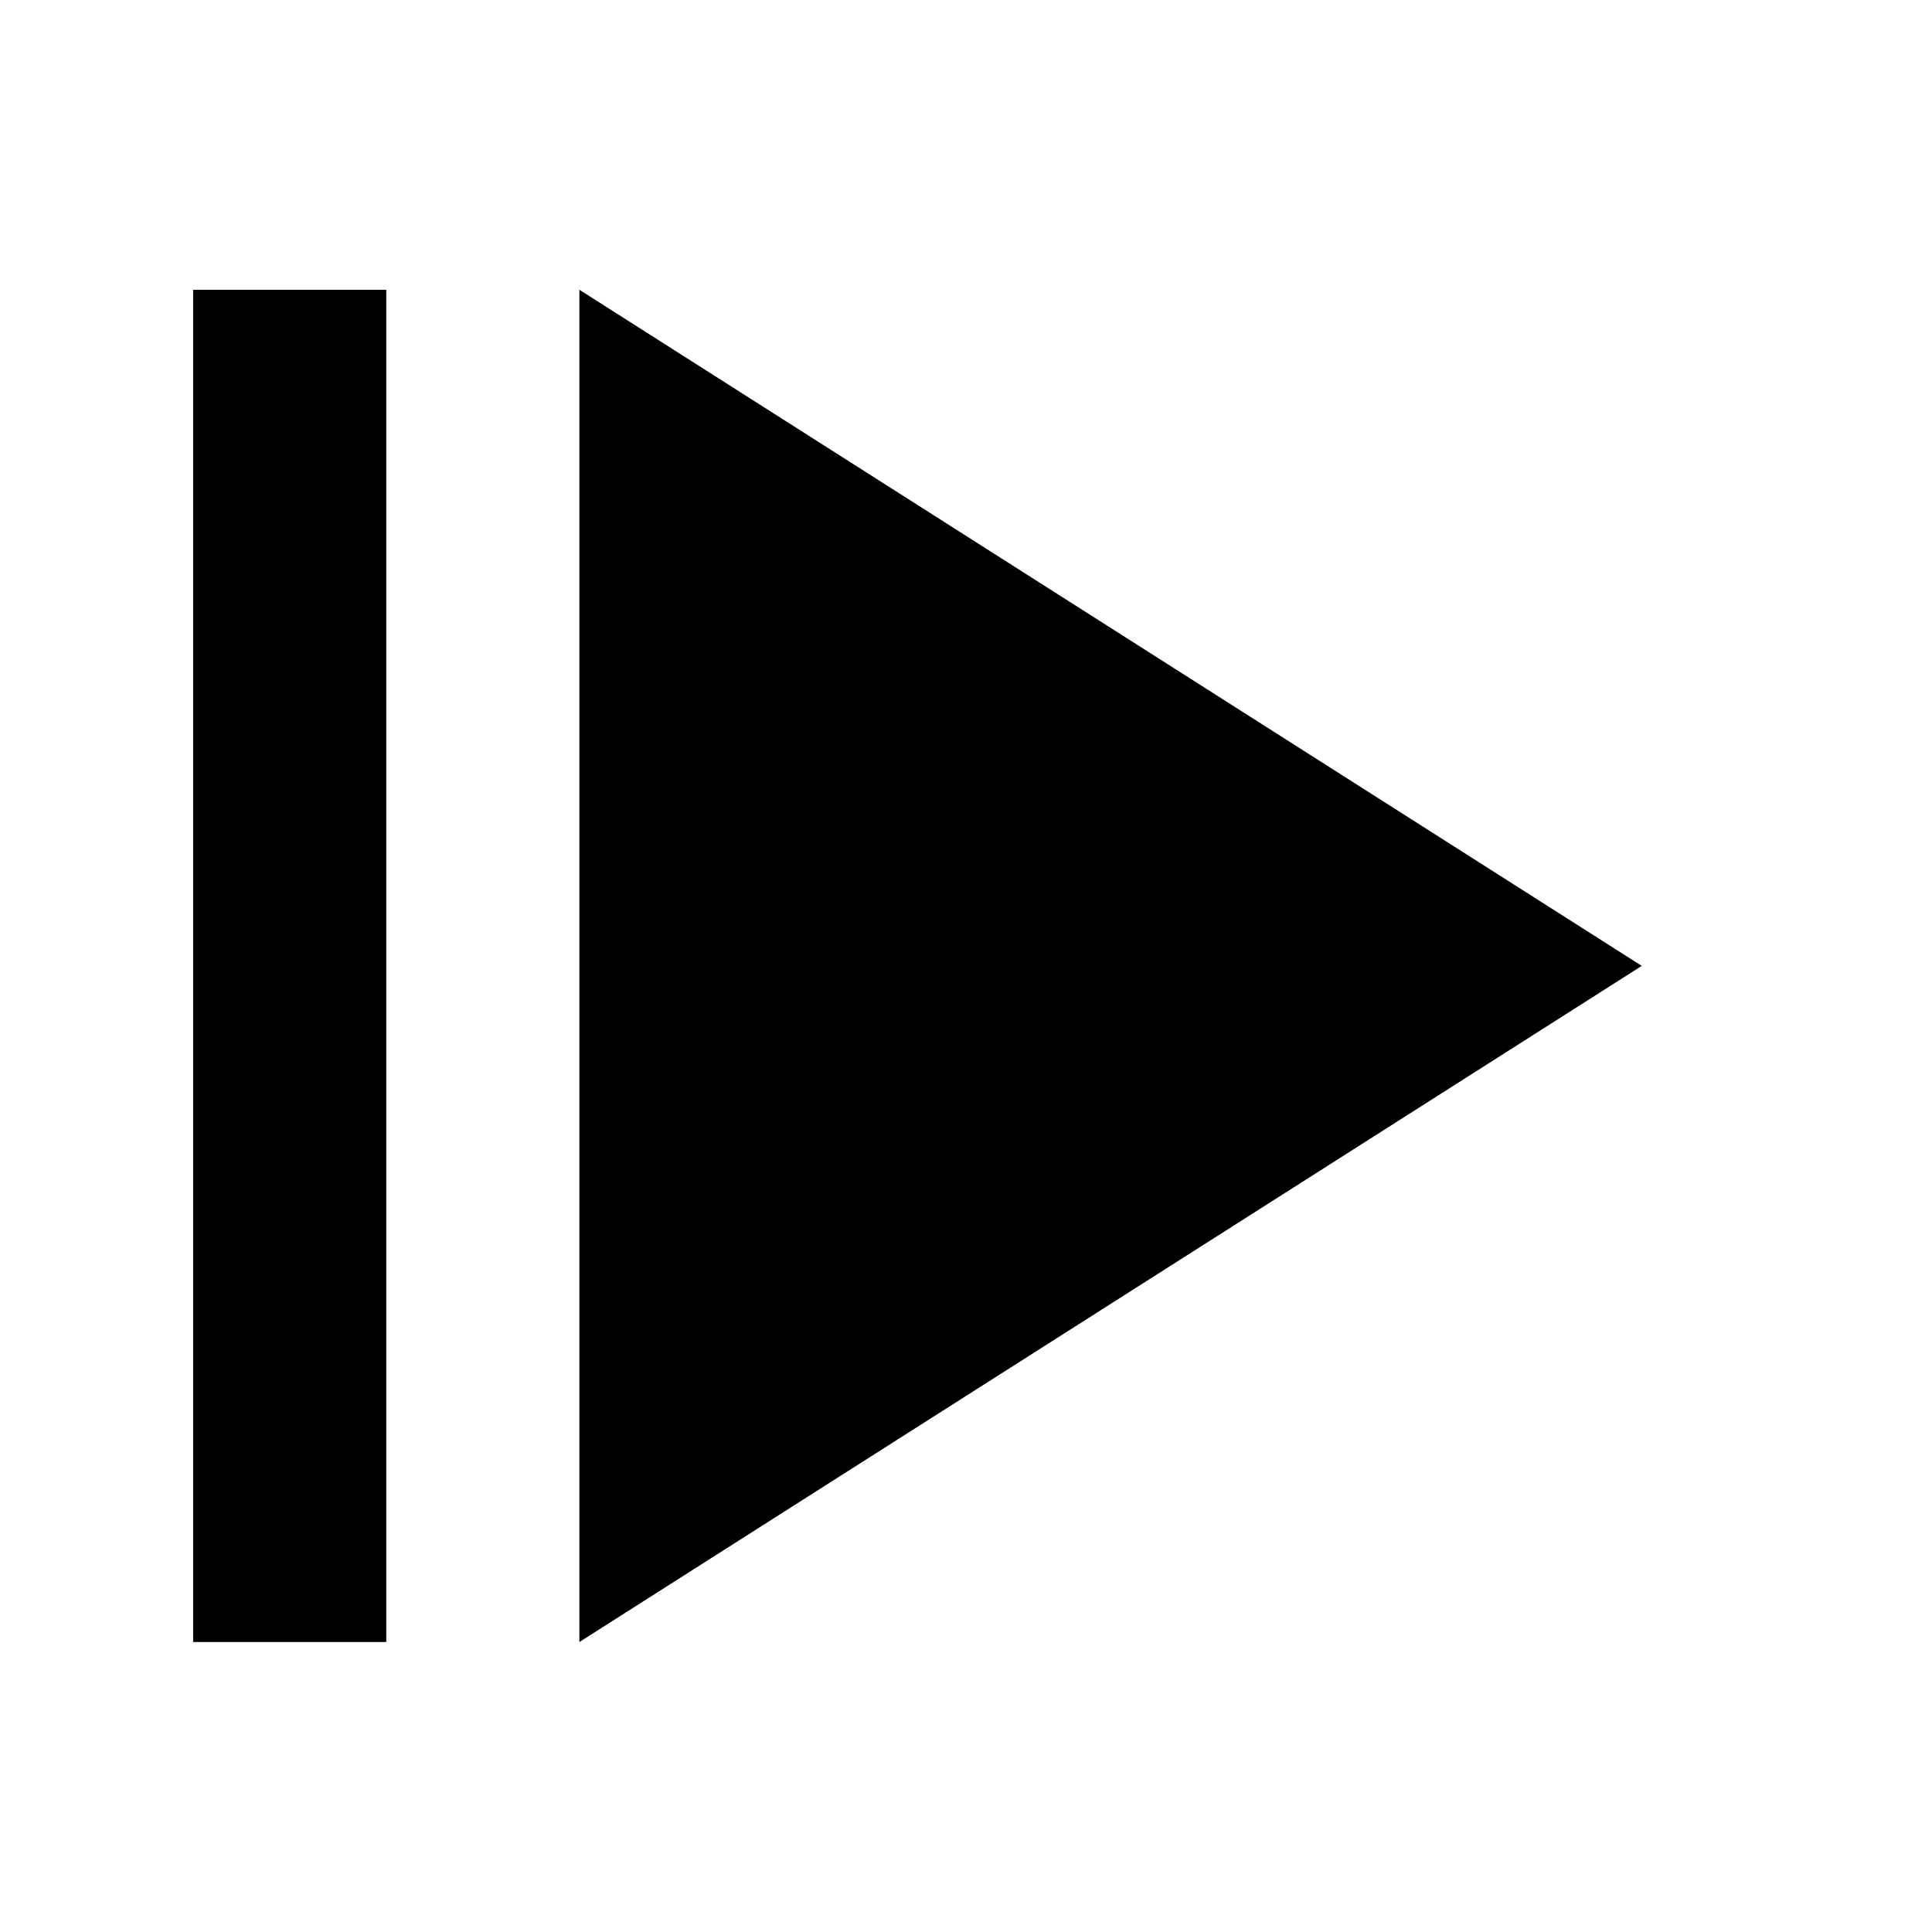
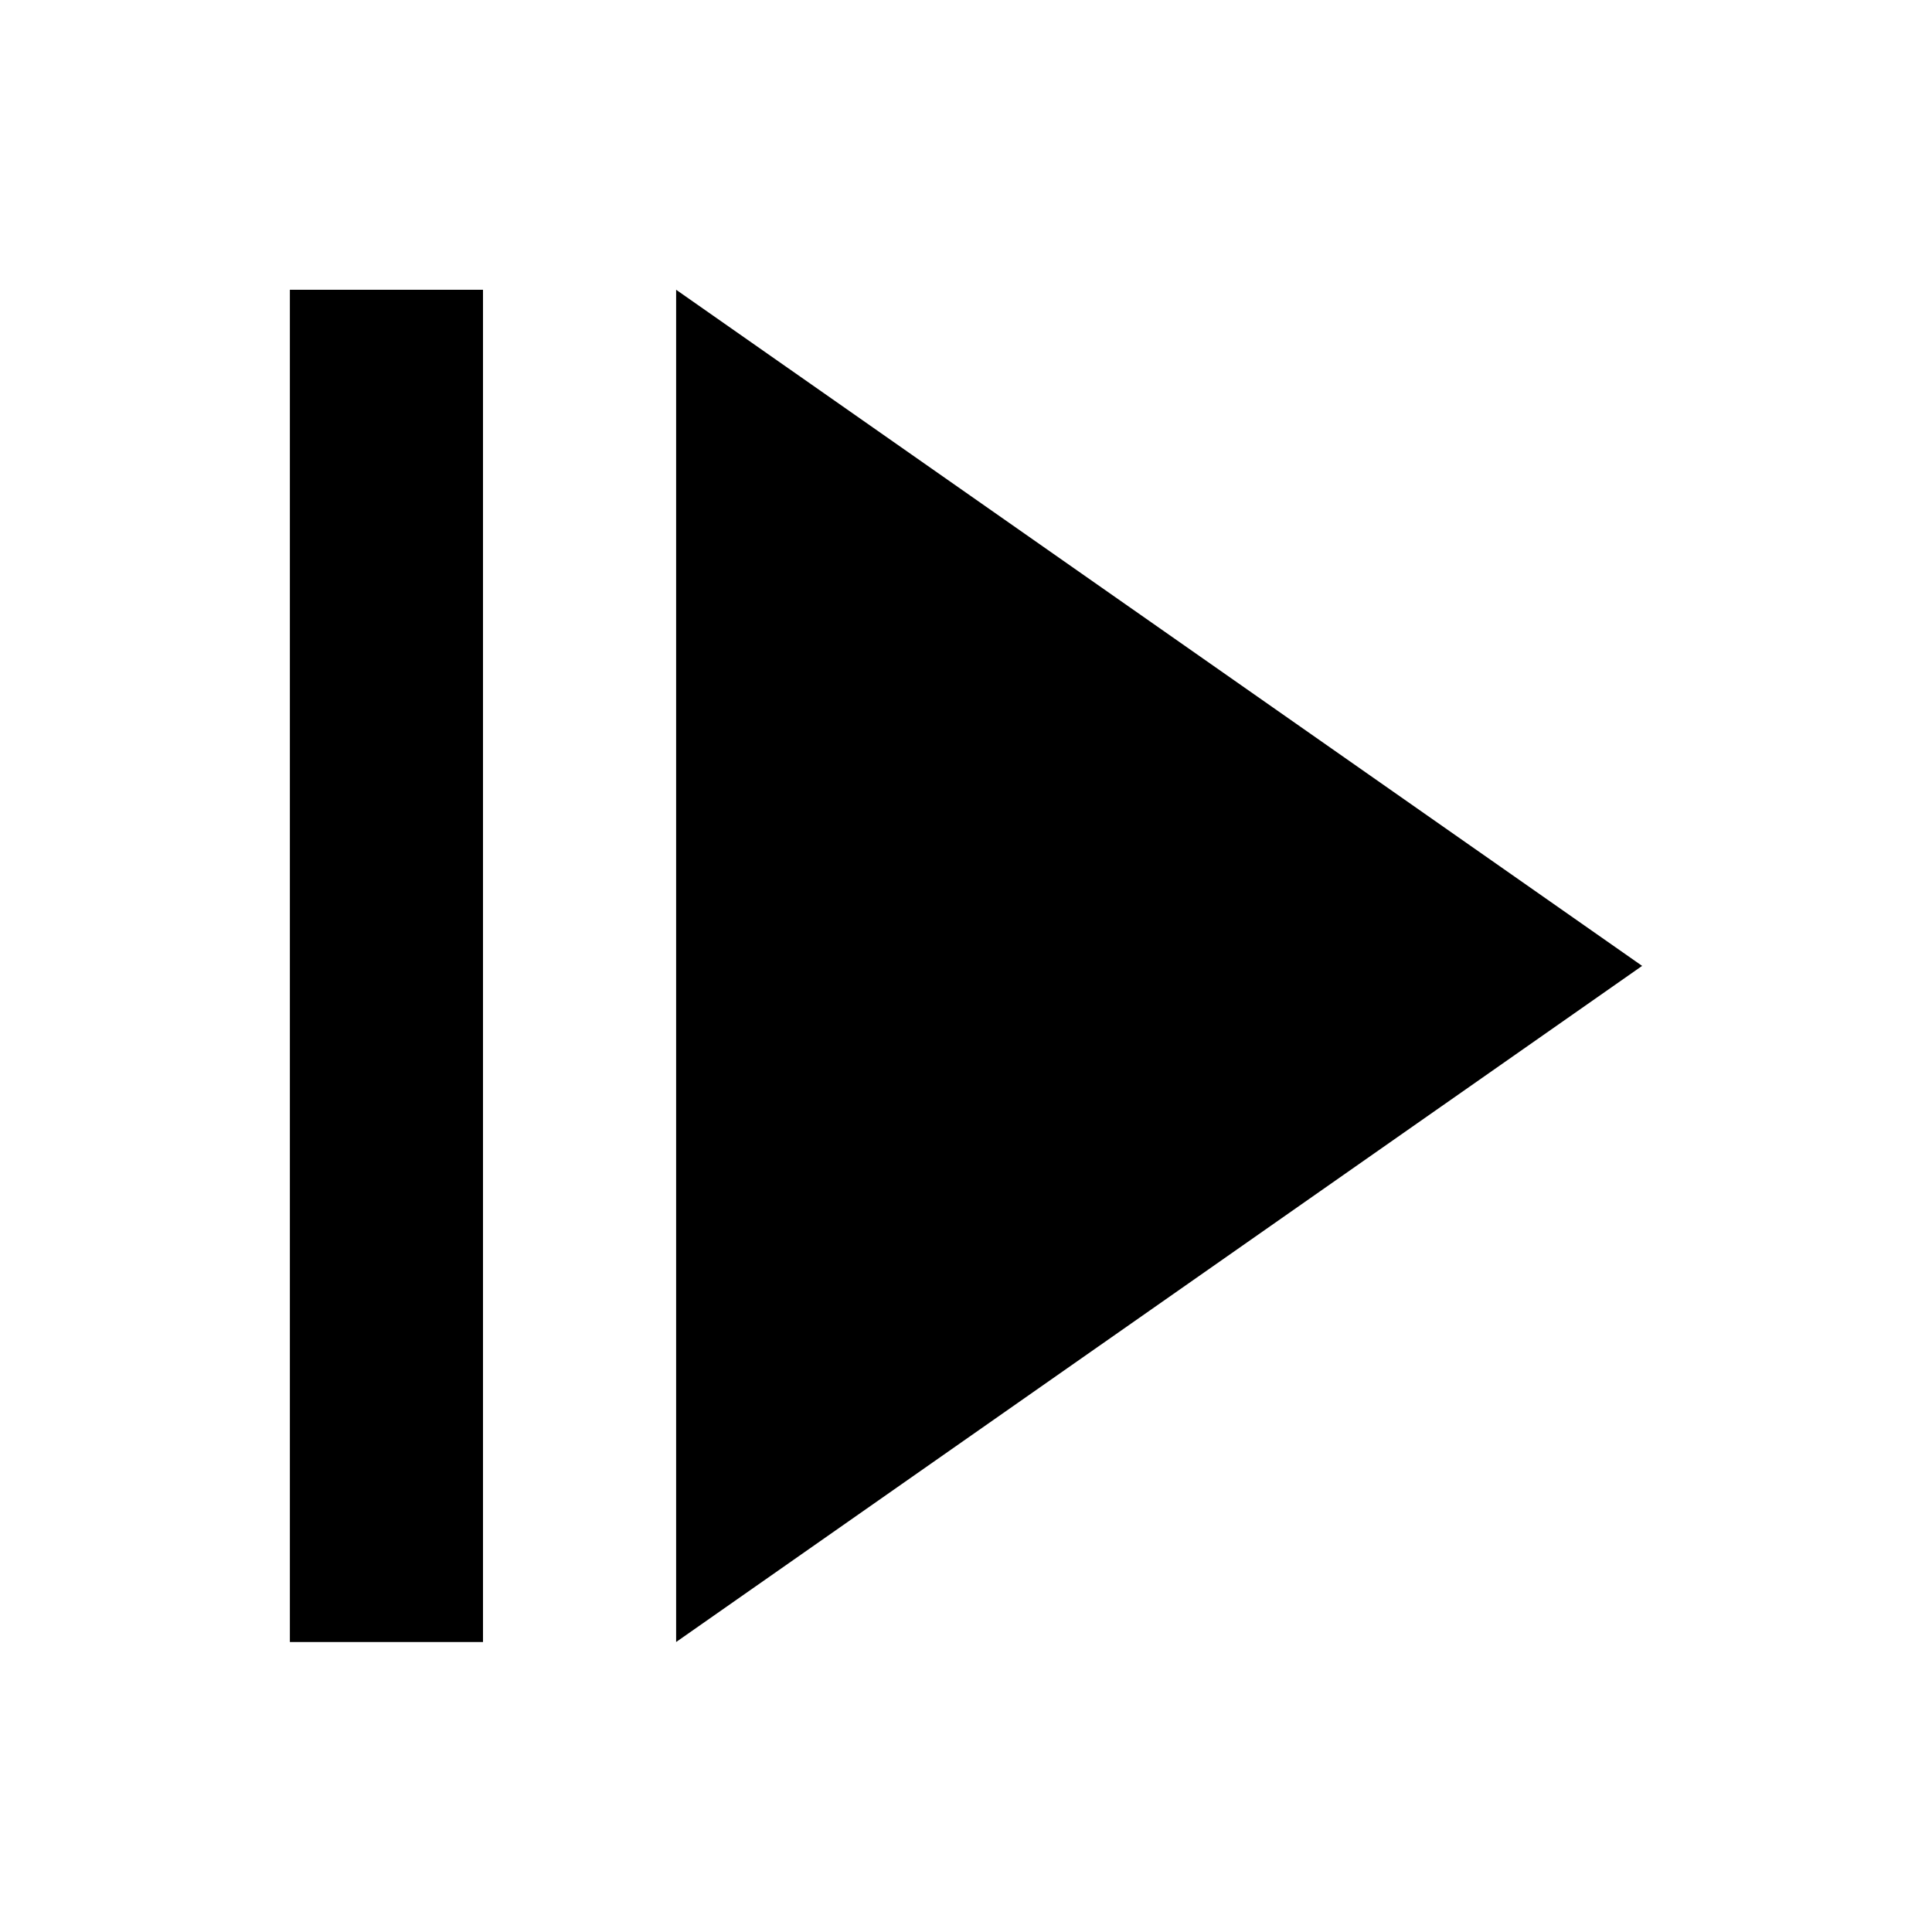
<svg xmlns="http://www.w3.org/2000/svg" width="20" height="20" viewBox="0 0 5.292 5.292" version="1.1" id="svg8">
  <defs id="defs2" />
  <g id="layer1" transform="translate(0,-291.7083)">
    <g id="ForwardPlayback">
-       <path id="path4520" d="m 1.587,296.206 2.91,-1.852 -2.91,-1.852 z" style="fill:#000000;fill-opacity:1;stroke:none;stroke-width:0.265px;stroke-linecap:butt;stroke-linejoin:miter;stroke-opacity:1" />
-       <rect style="opacity:1;fill:#000000;fill-opacity:1;stroke:none;stroke-width:0.748;stroke-miterlimit:4;stroke-dasharray:none;stroke-opacity:1" id="rect831" width="0.529" height="3.704" x="-1.058" y="292.502" transform="scale(-1,1)" />
+       <rect style="opacity:1;fill:#000000;fill-opacity:1;stroke:none;stroke-width:0.748;stroke-miterlimit:4;stroke-dasharray:none;stroke-opacity:1" id="rect831" width="0.529" height="3.704" x="-1.323" y="292.502" transform="scale(-1,1)" />
+       <path id="path4520" d="m 1.852,296.206 2.646,-1.852 -2.646,-1.852 z" style="fill:#000000;fill-opacity:1;stroke:none;stroke-width:0.242px;stroke-linecap:butt;stroke-linejoin:miter;stroke-opacity:1" />
    </g>
  </g>
</svg>
